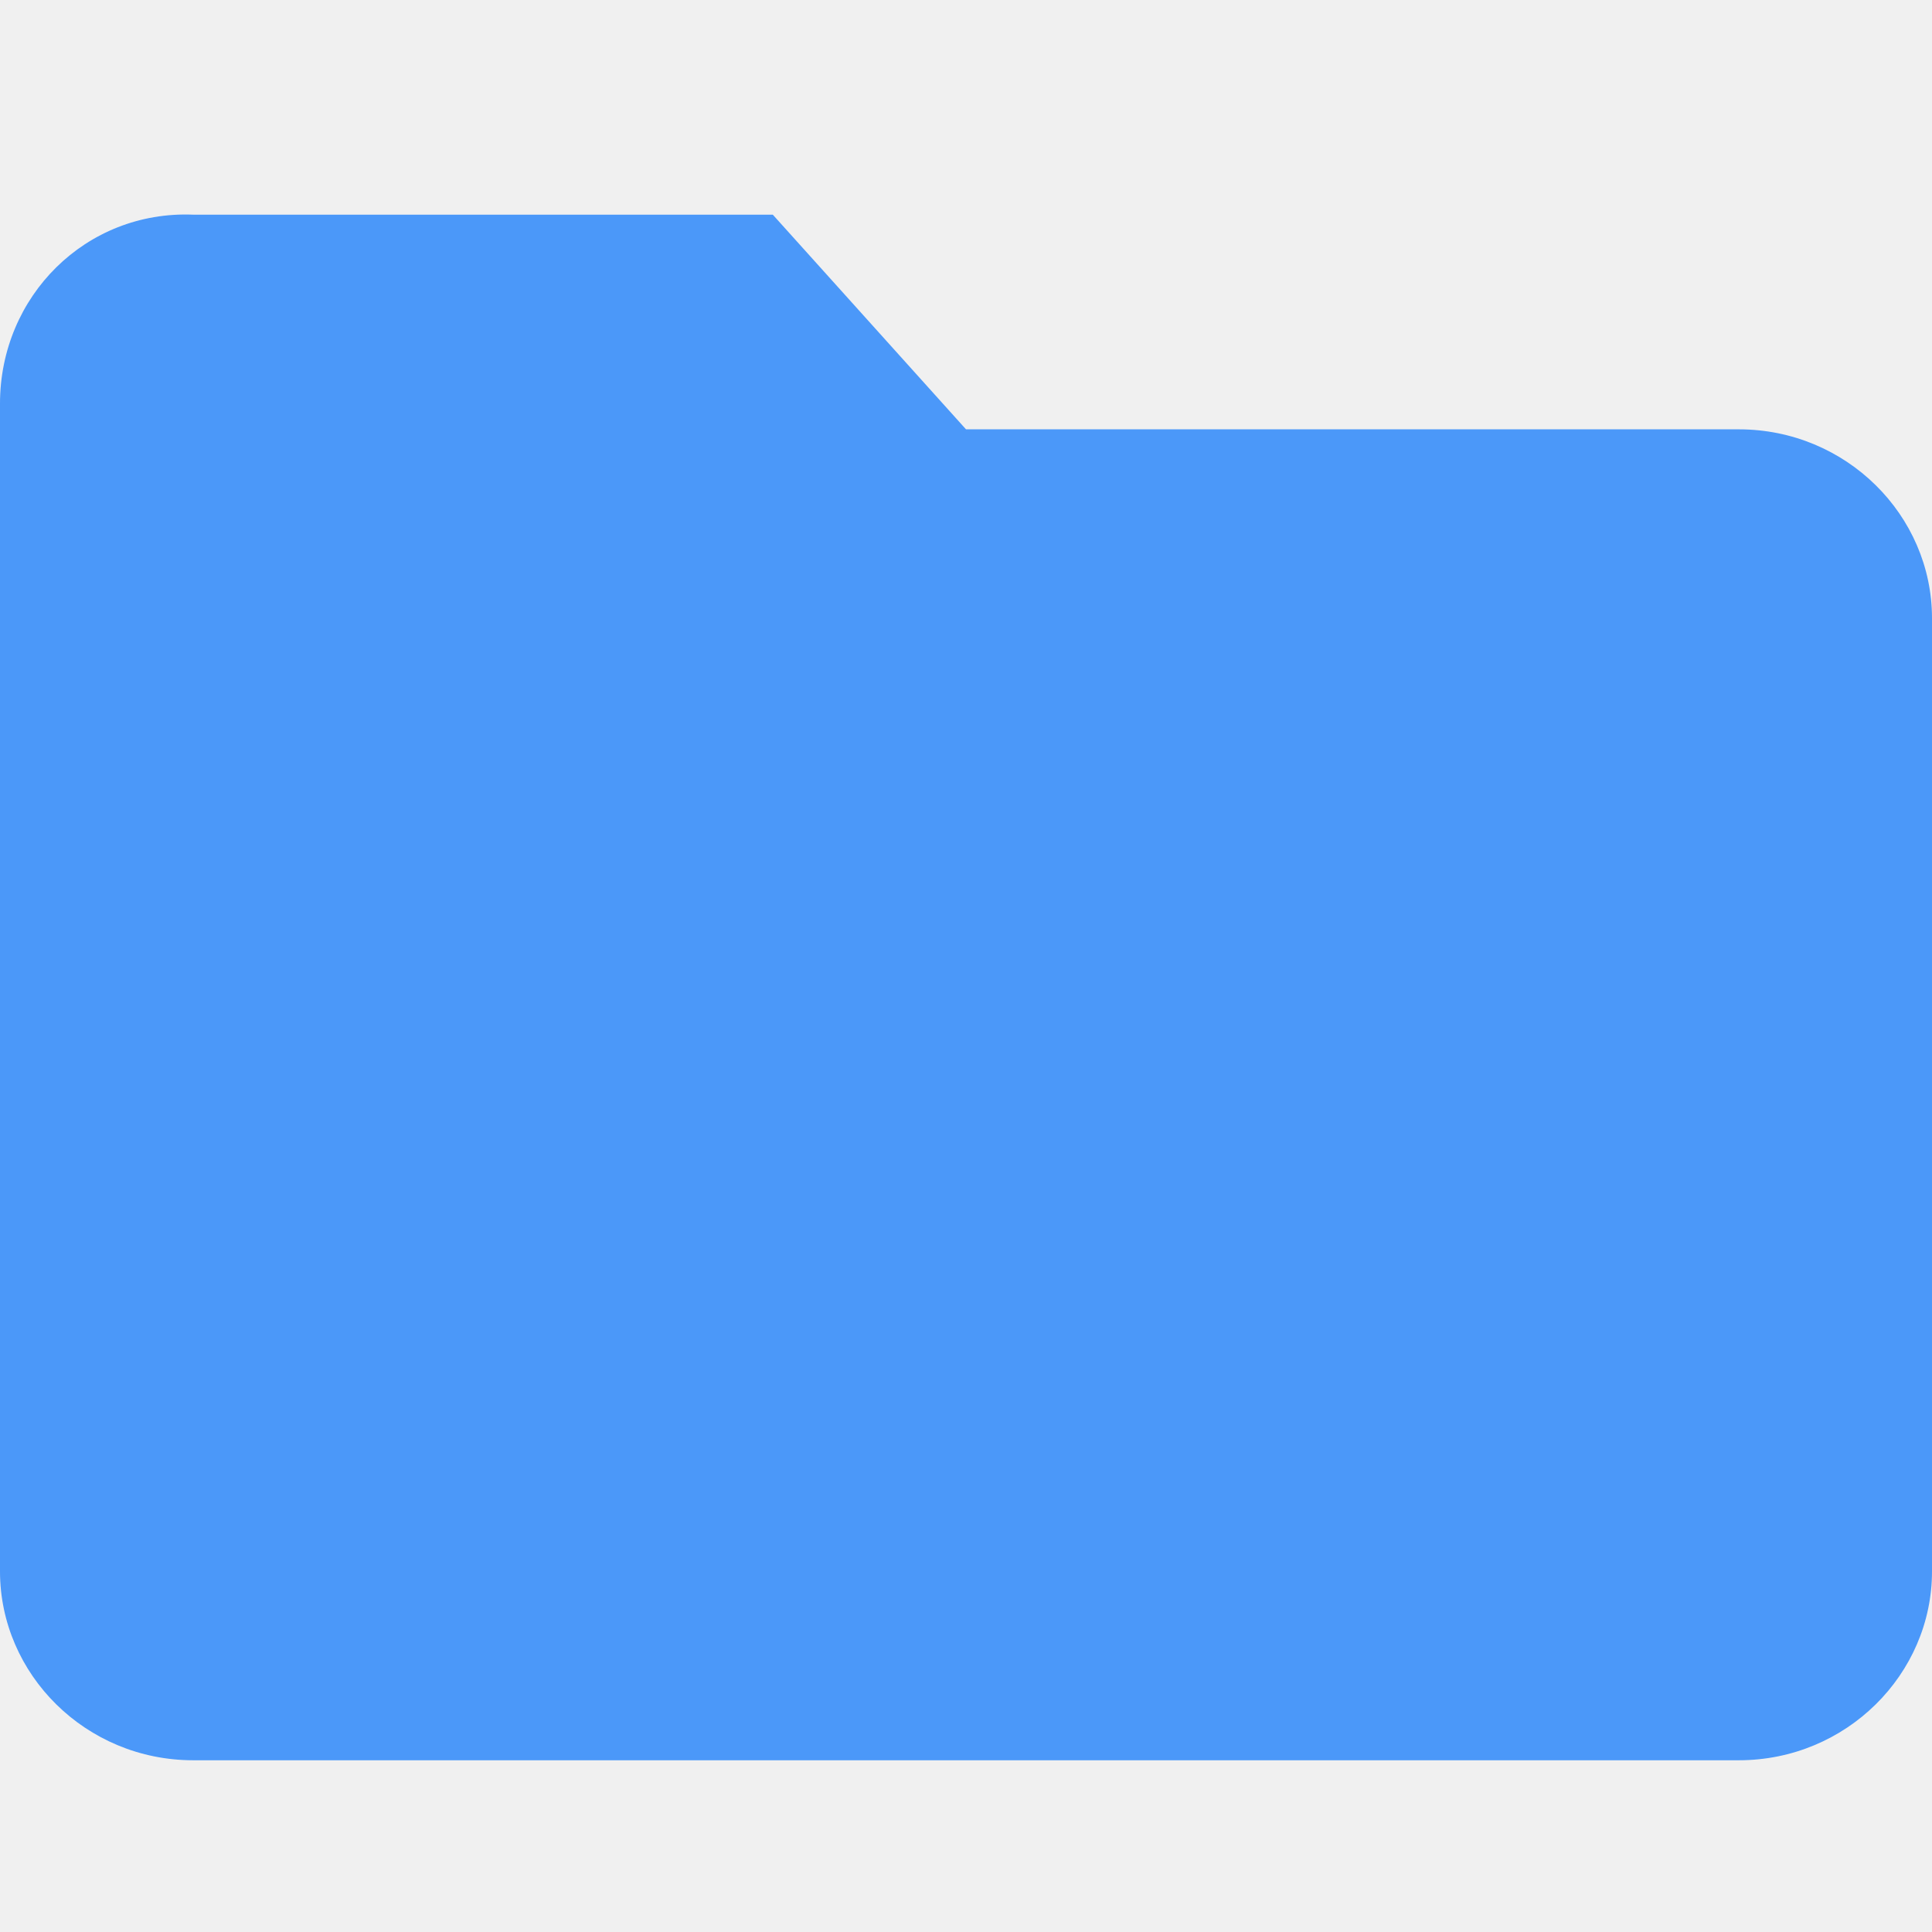
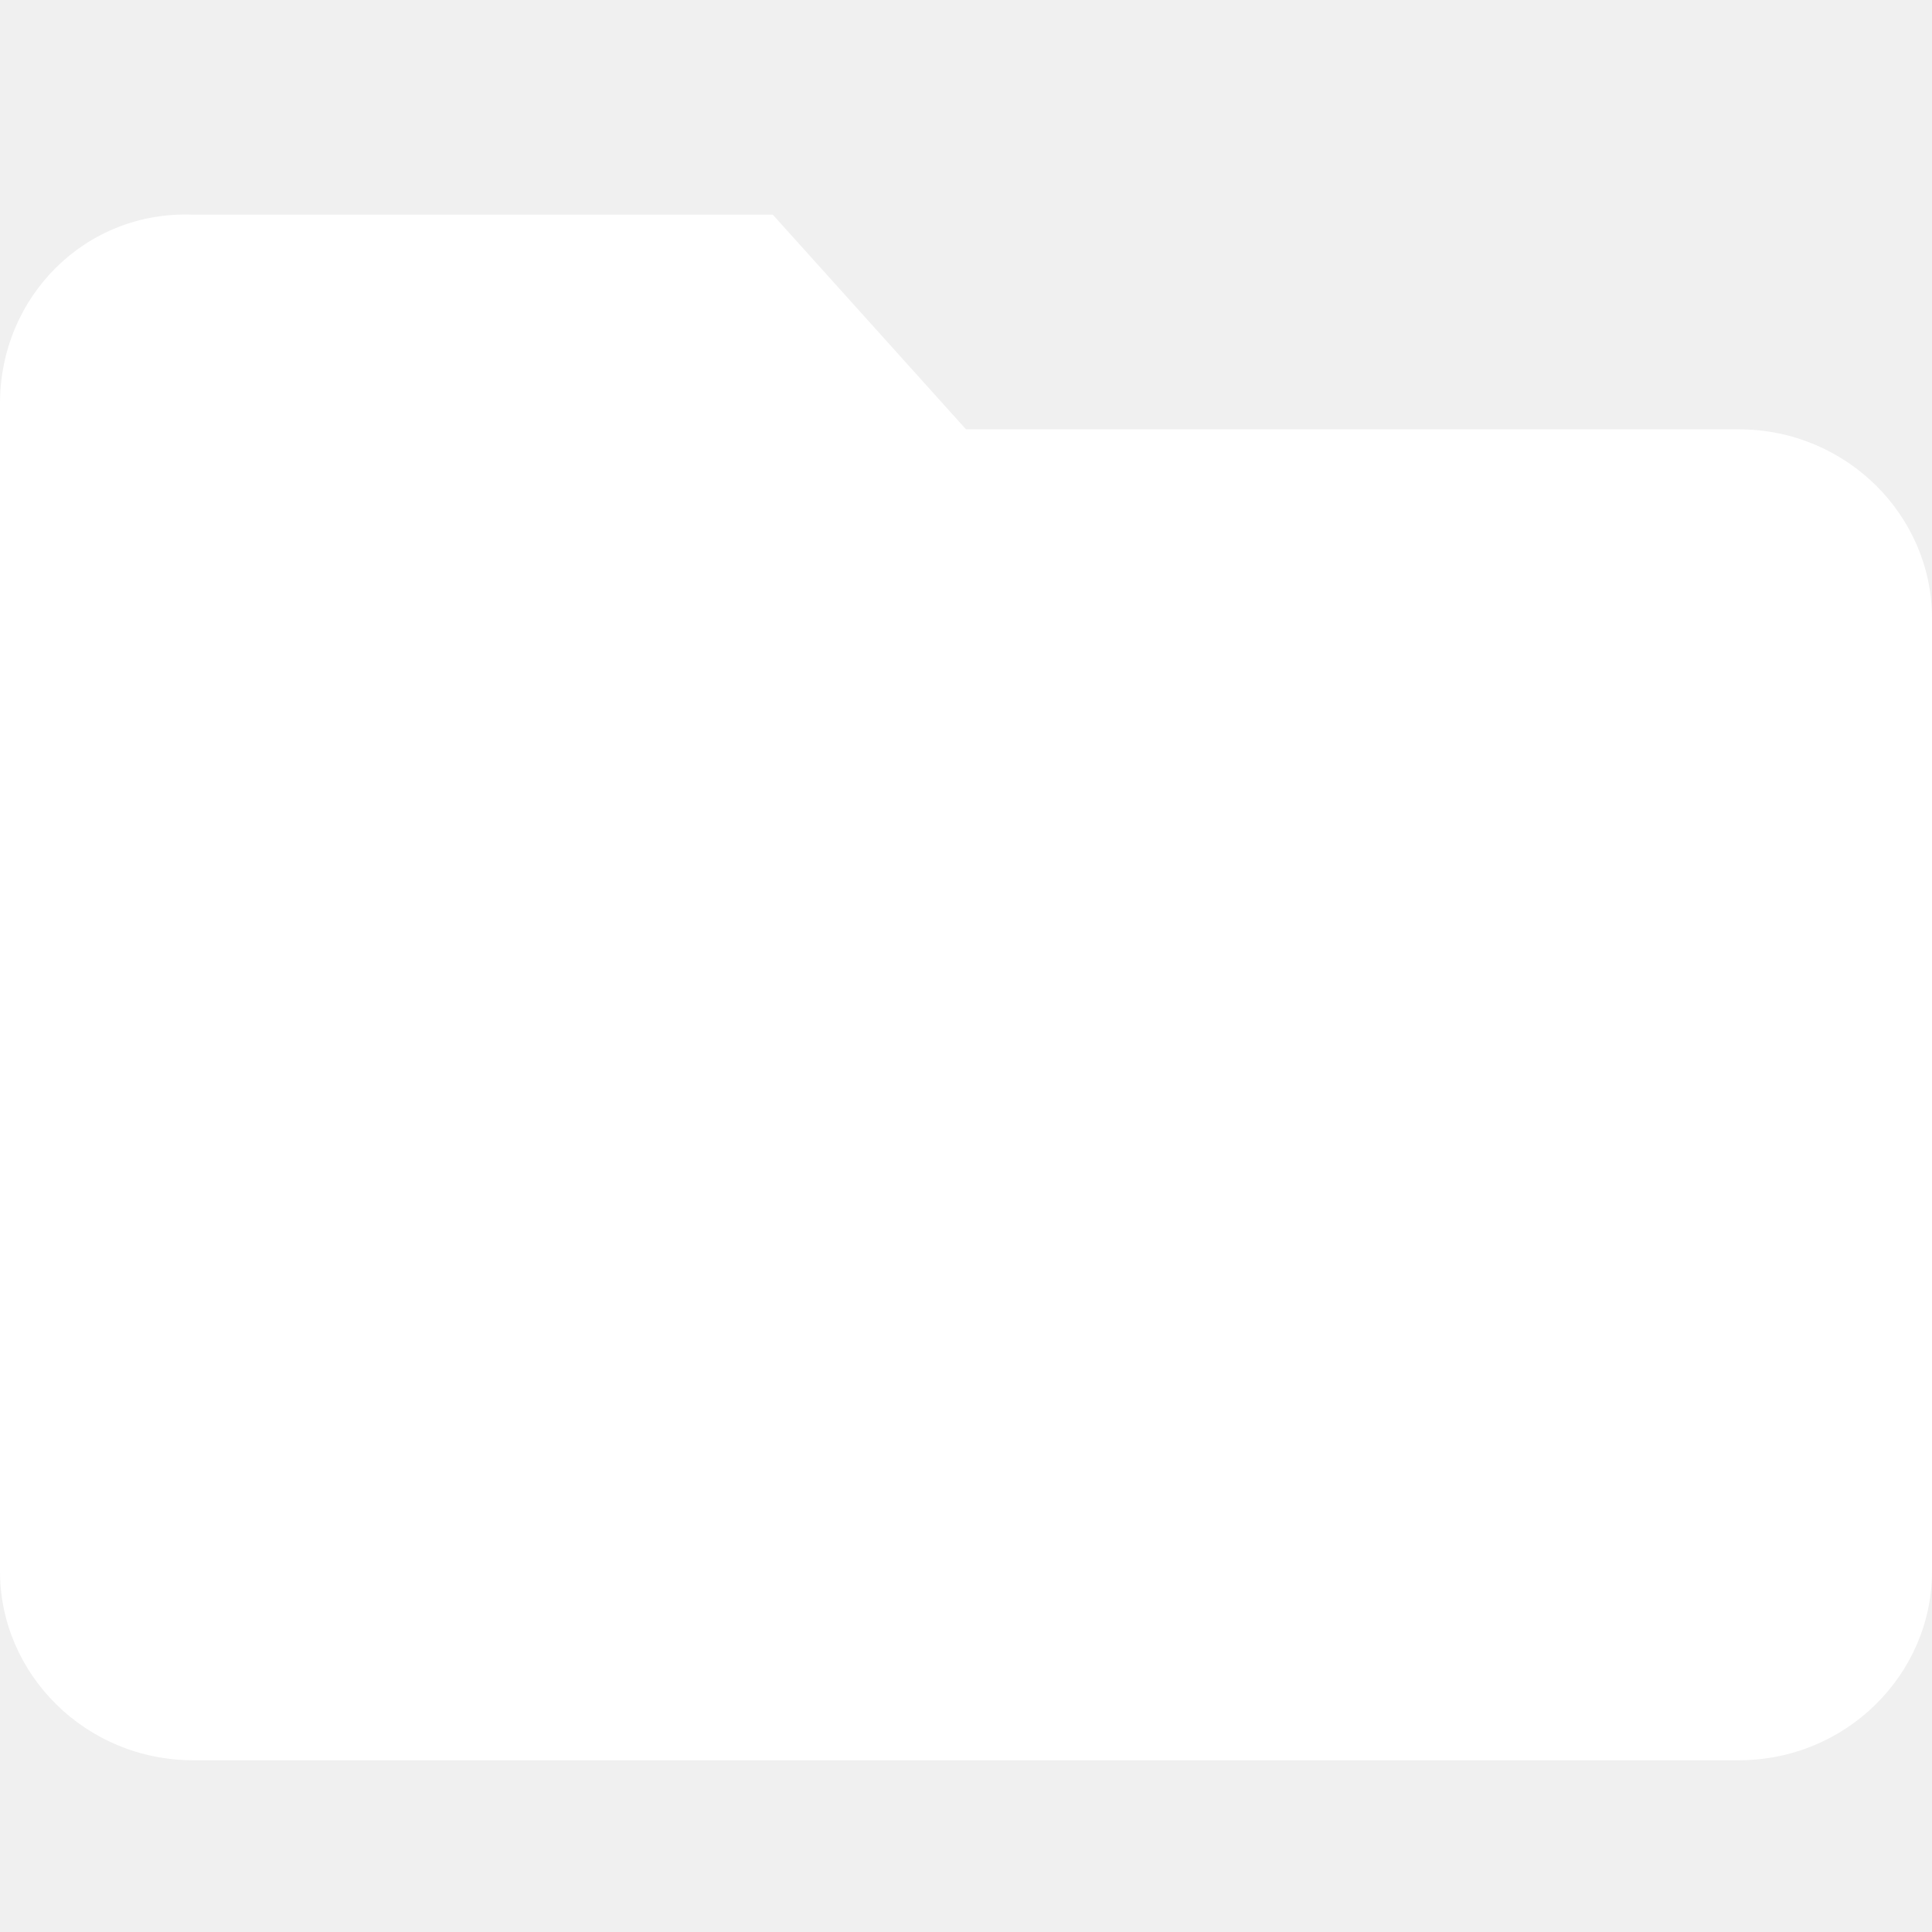
- <svg xmlns="http://www.w3.org/2000/svg" version="1.1" id="Слой_1" x="0px" y="0px" viewBox="0 0 45 45" style="enable-background:new 0 0 45 45;" xml:space="preserve">
+ <svg xmlns="http://www.w3.org/2000/svg" version="1.1" id="Слой_1" x="0px" y="0px" viewBox="0 0 45 45" style="enable-background:new 0 0 45 45;" fill="#FFFFFF" xml:space="preserve">
  <style type="text/css">
	.st0{fill-opacity:0;}
- 	.st1{fill:#4B98F9;}
+ 	.st1{fill:#FFFFFF;}
</style>
  <rect class="st0" width="45" height="45" />
  <path class="st1" d="M40.5,10h-18L18,5H4.5C2,4.9,0,6.9,0,9.4v27.2C0,39,2,41,4.5,41h36c2.5,0,4.5-2,4.5-4.4V14.4  C45,12,43,10,40.5,10z" />
</svg>
